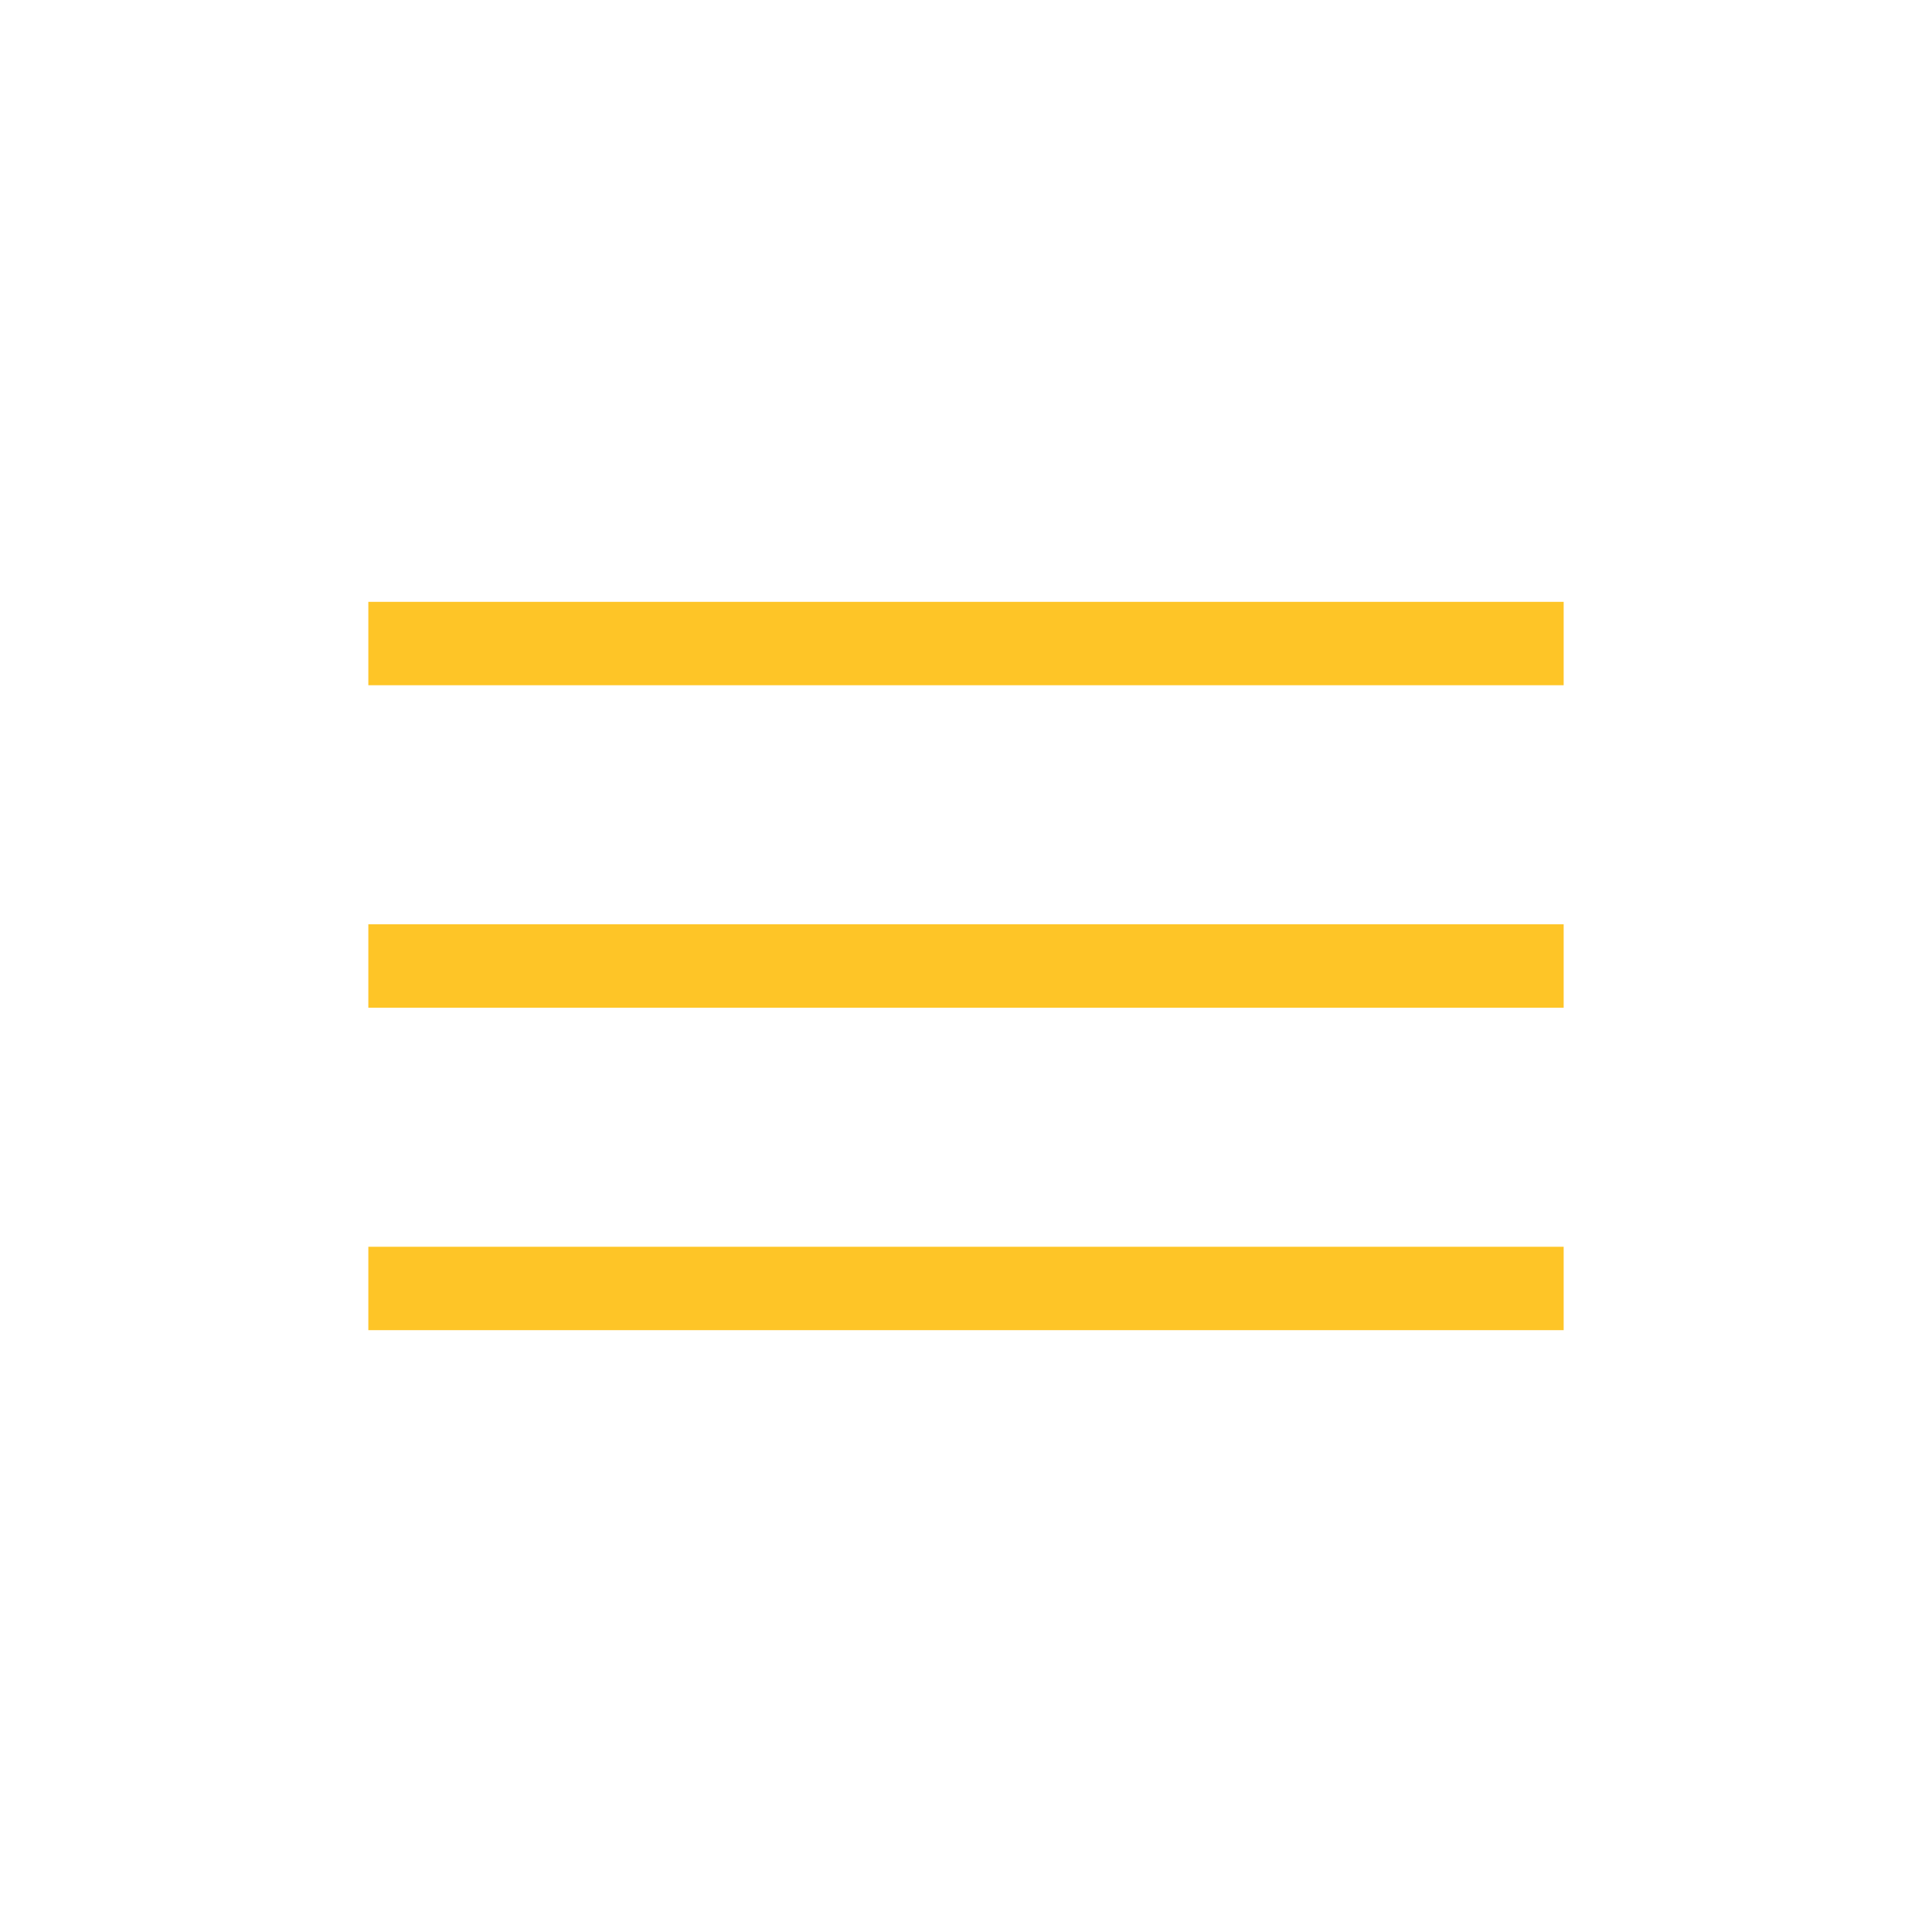
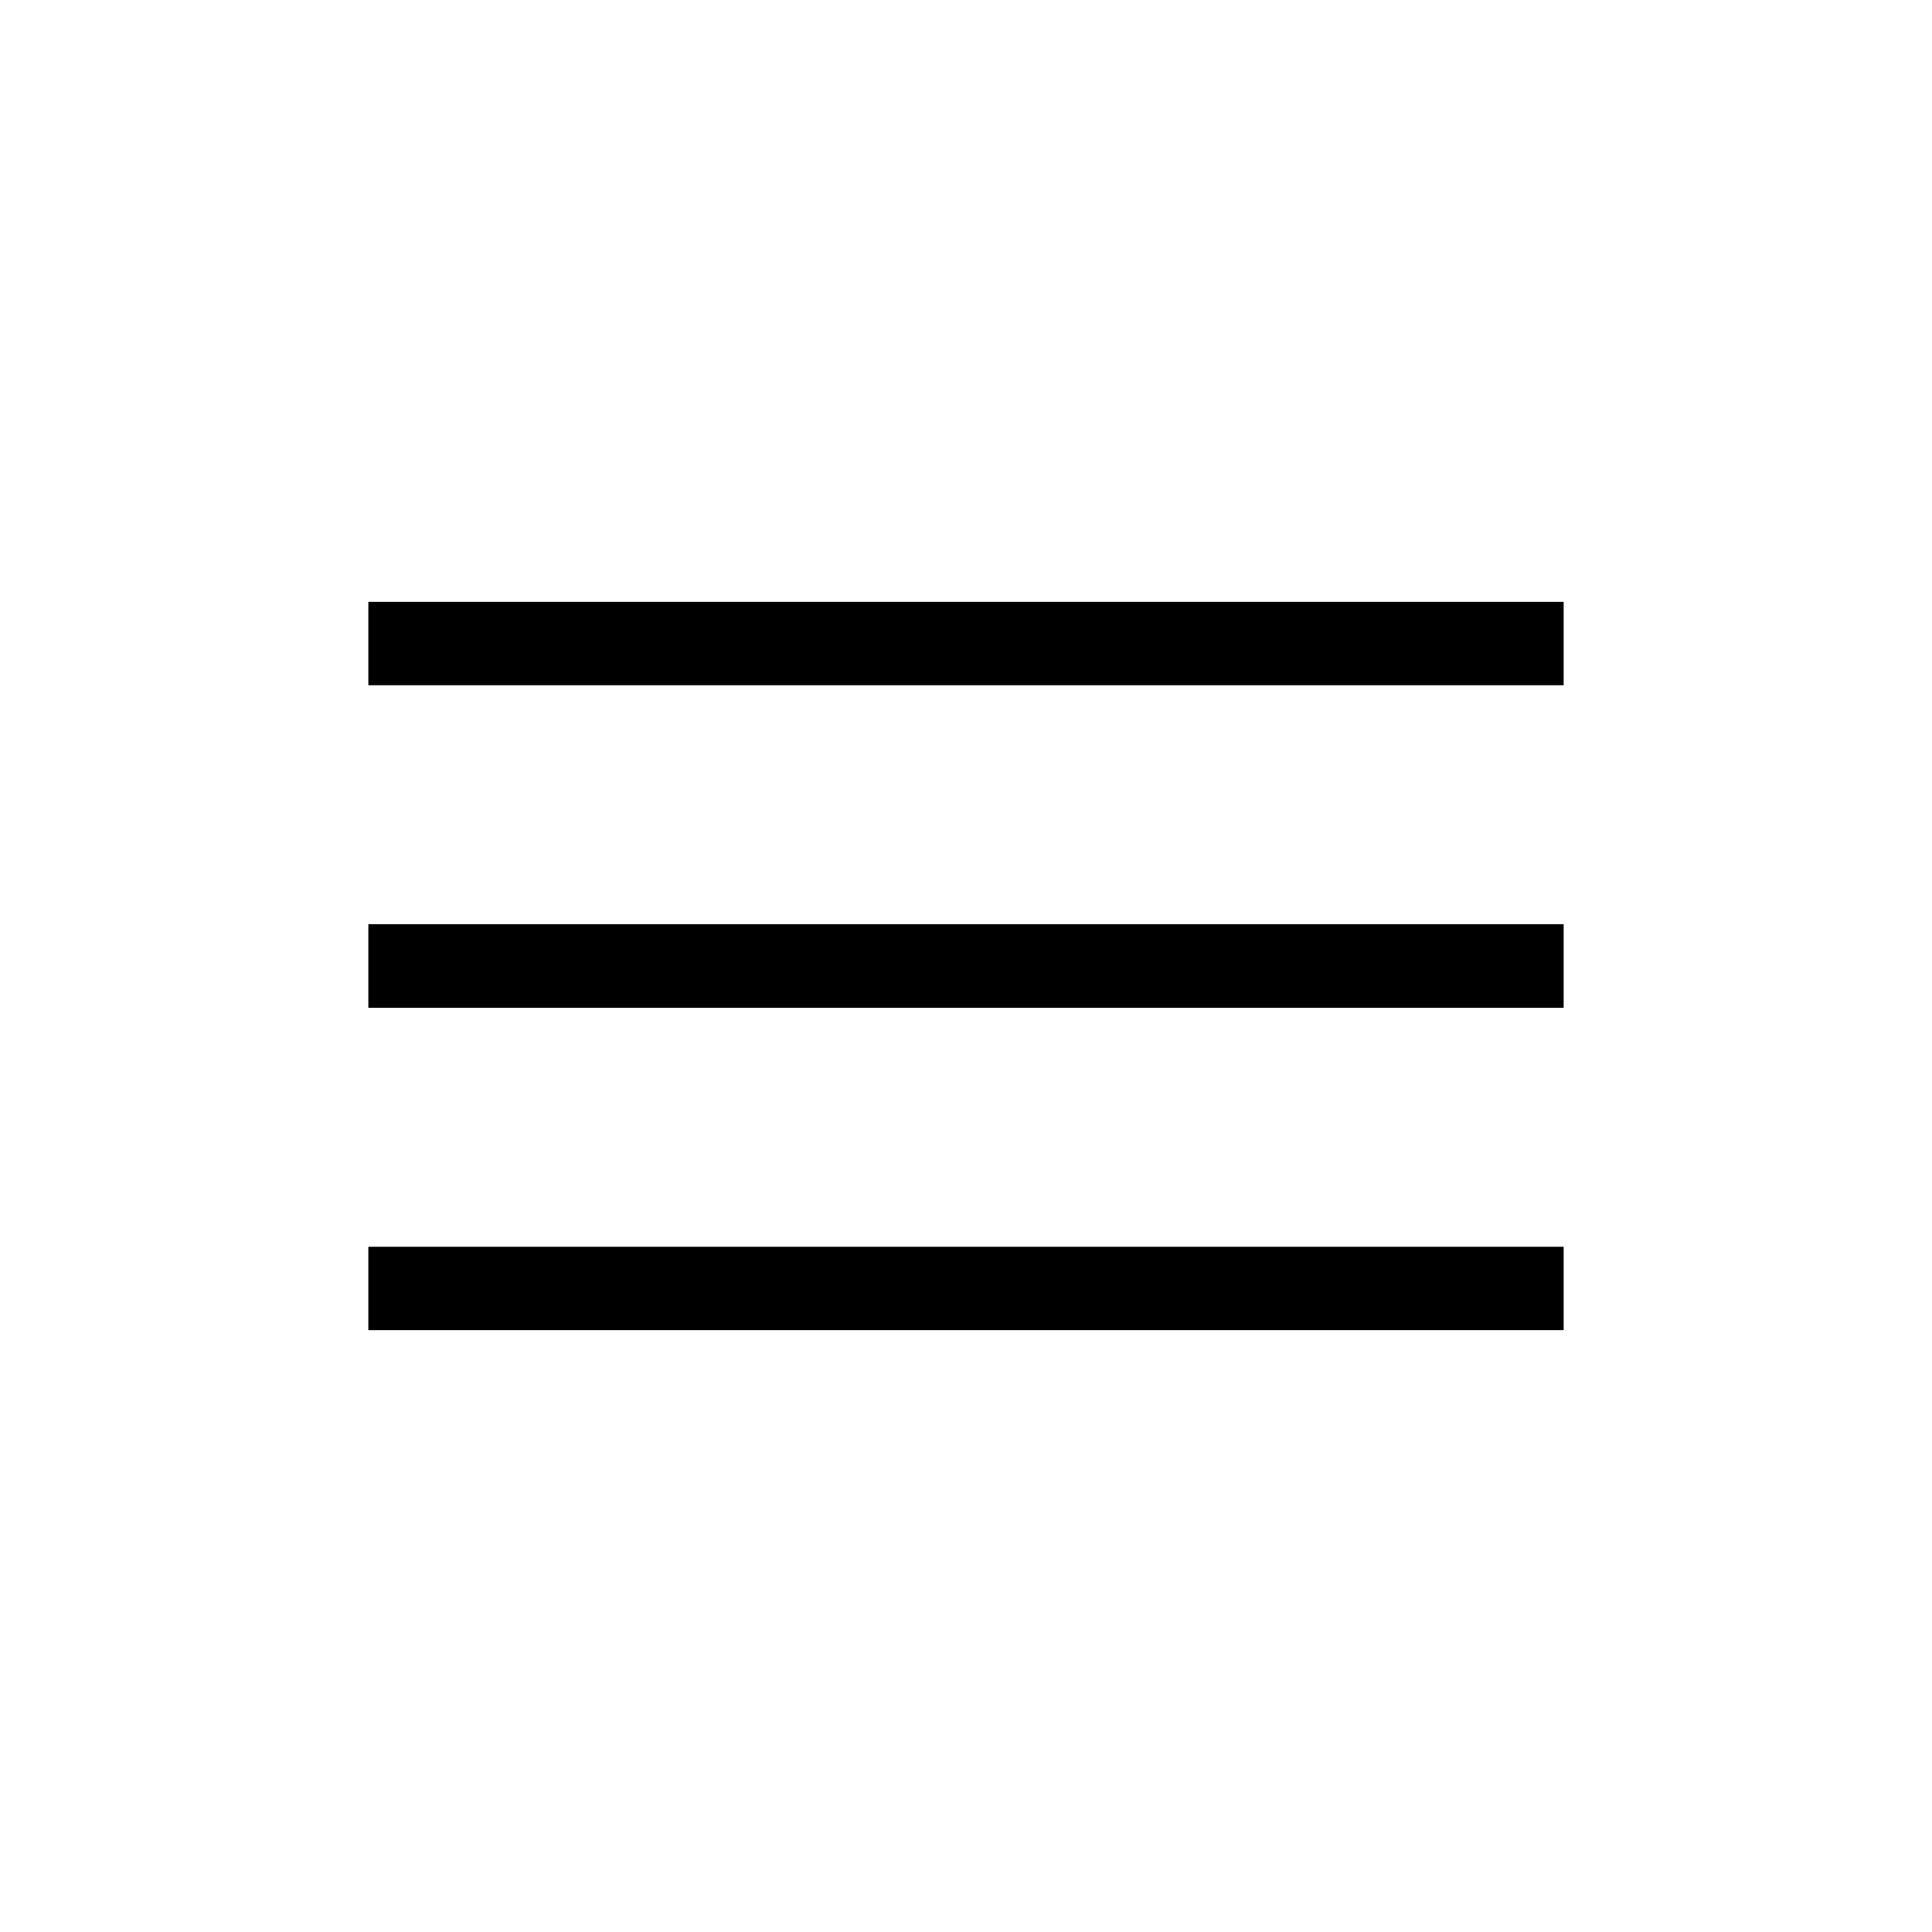
<svg xmlns="http://www.w3.org/2000/svg" id="Слой_1" style="enable-background:new 0 0 139 139;" version="1.1" viewBox="0 0 139 139" xml:space="preserve">
  <style type="text/css">
- 	.st0{fill:none;stroke:#fec527;stroke-width:6;stroke-miterlimit:10;}
+ 	.st0{fill:none;stroke:#000;stroke-width:6;stroke-miterlimit:10;}
	</style>
  <line class="st0" id="XMLID_6_" x1="26.5" x2="112.5" y1="46.3" y2="46.3" />
  <line class="st0" id="XMLID_9_" x1="26.5" x2="112.5" y1="92.7" y2="92.7" />
  <line class="st0" id="XMLID_8_" x1="26.5" x2="112.5" y1="69.5" y2="69.5" />
</svg>
